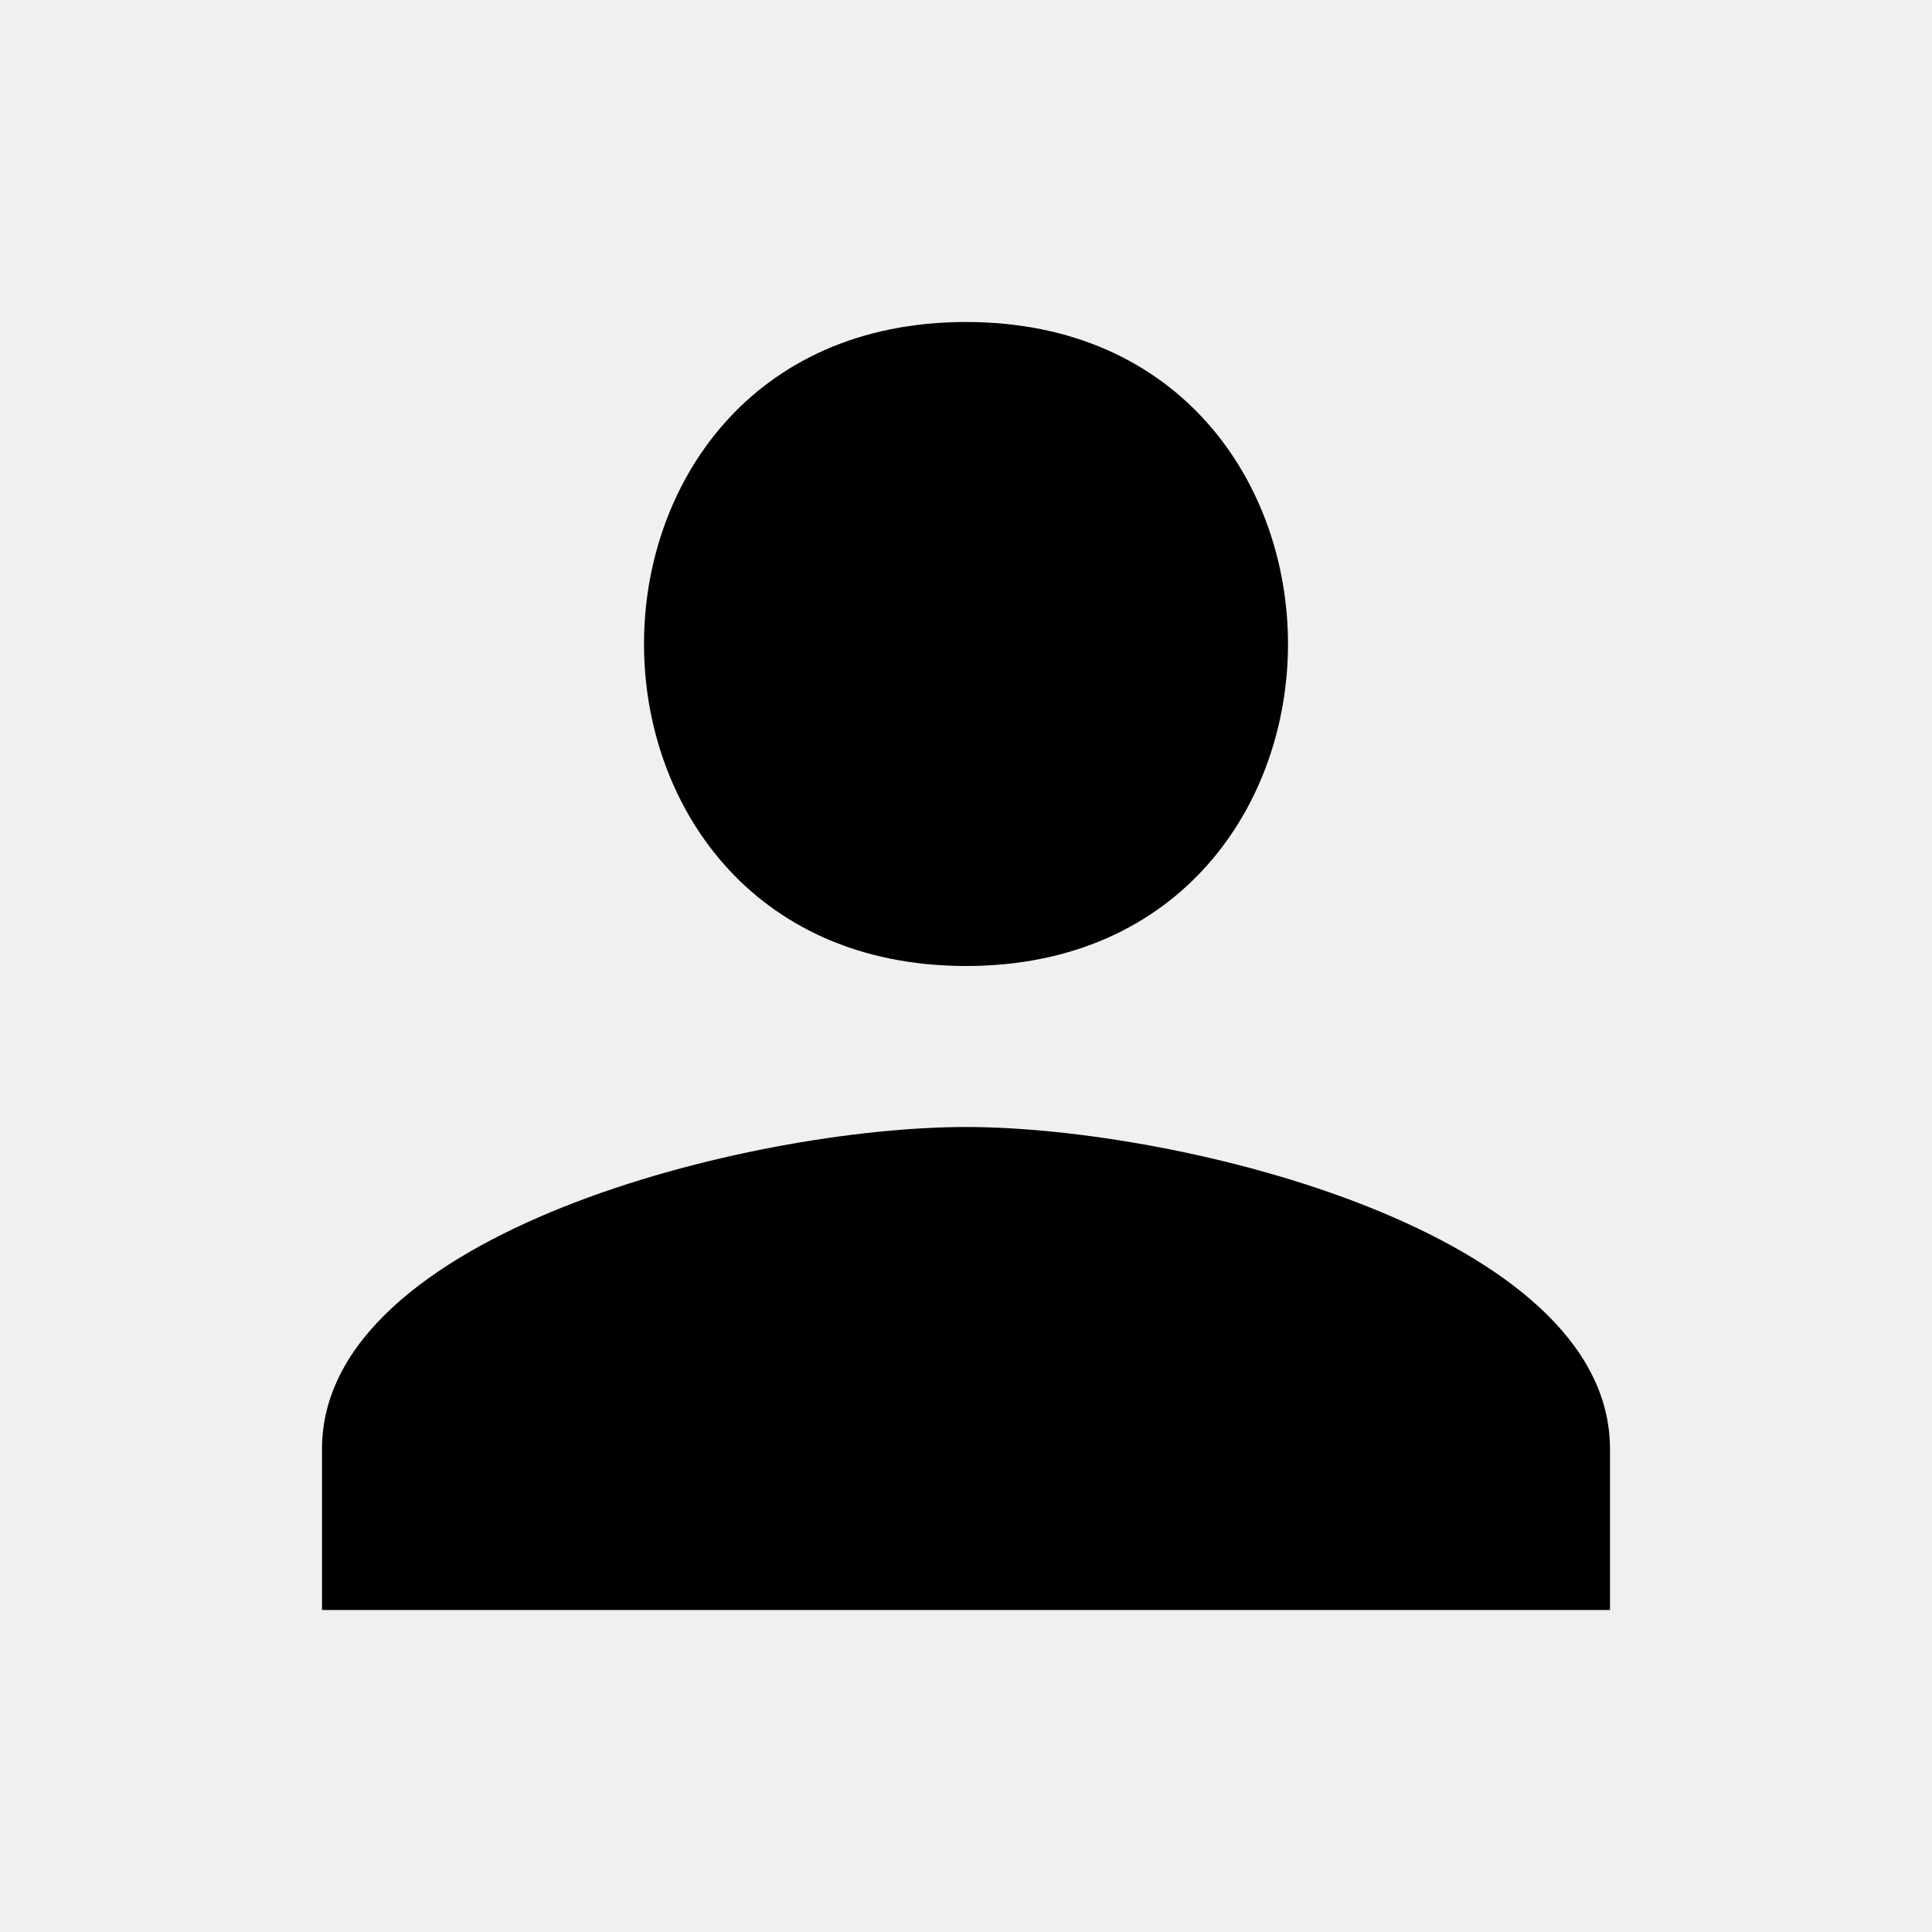
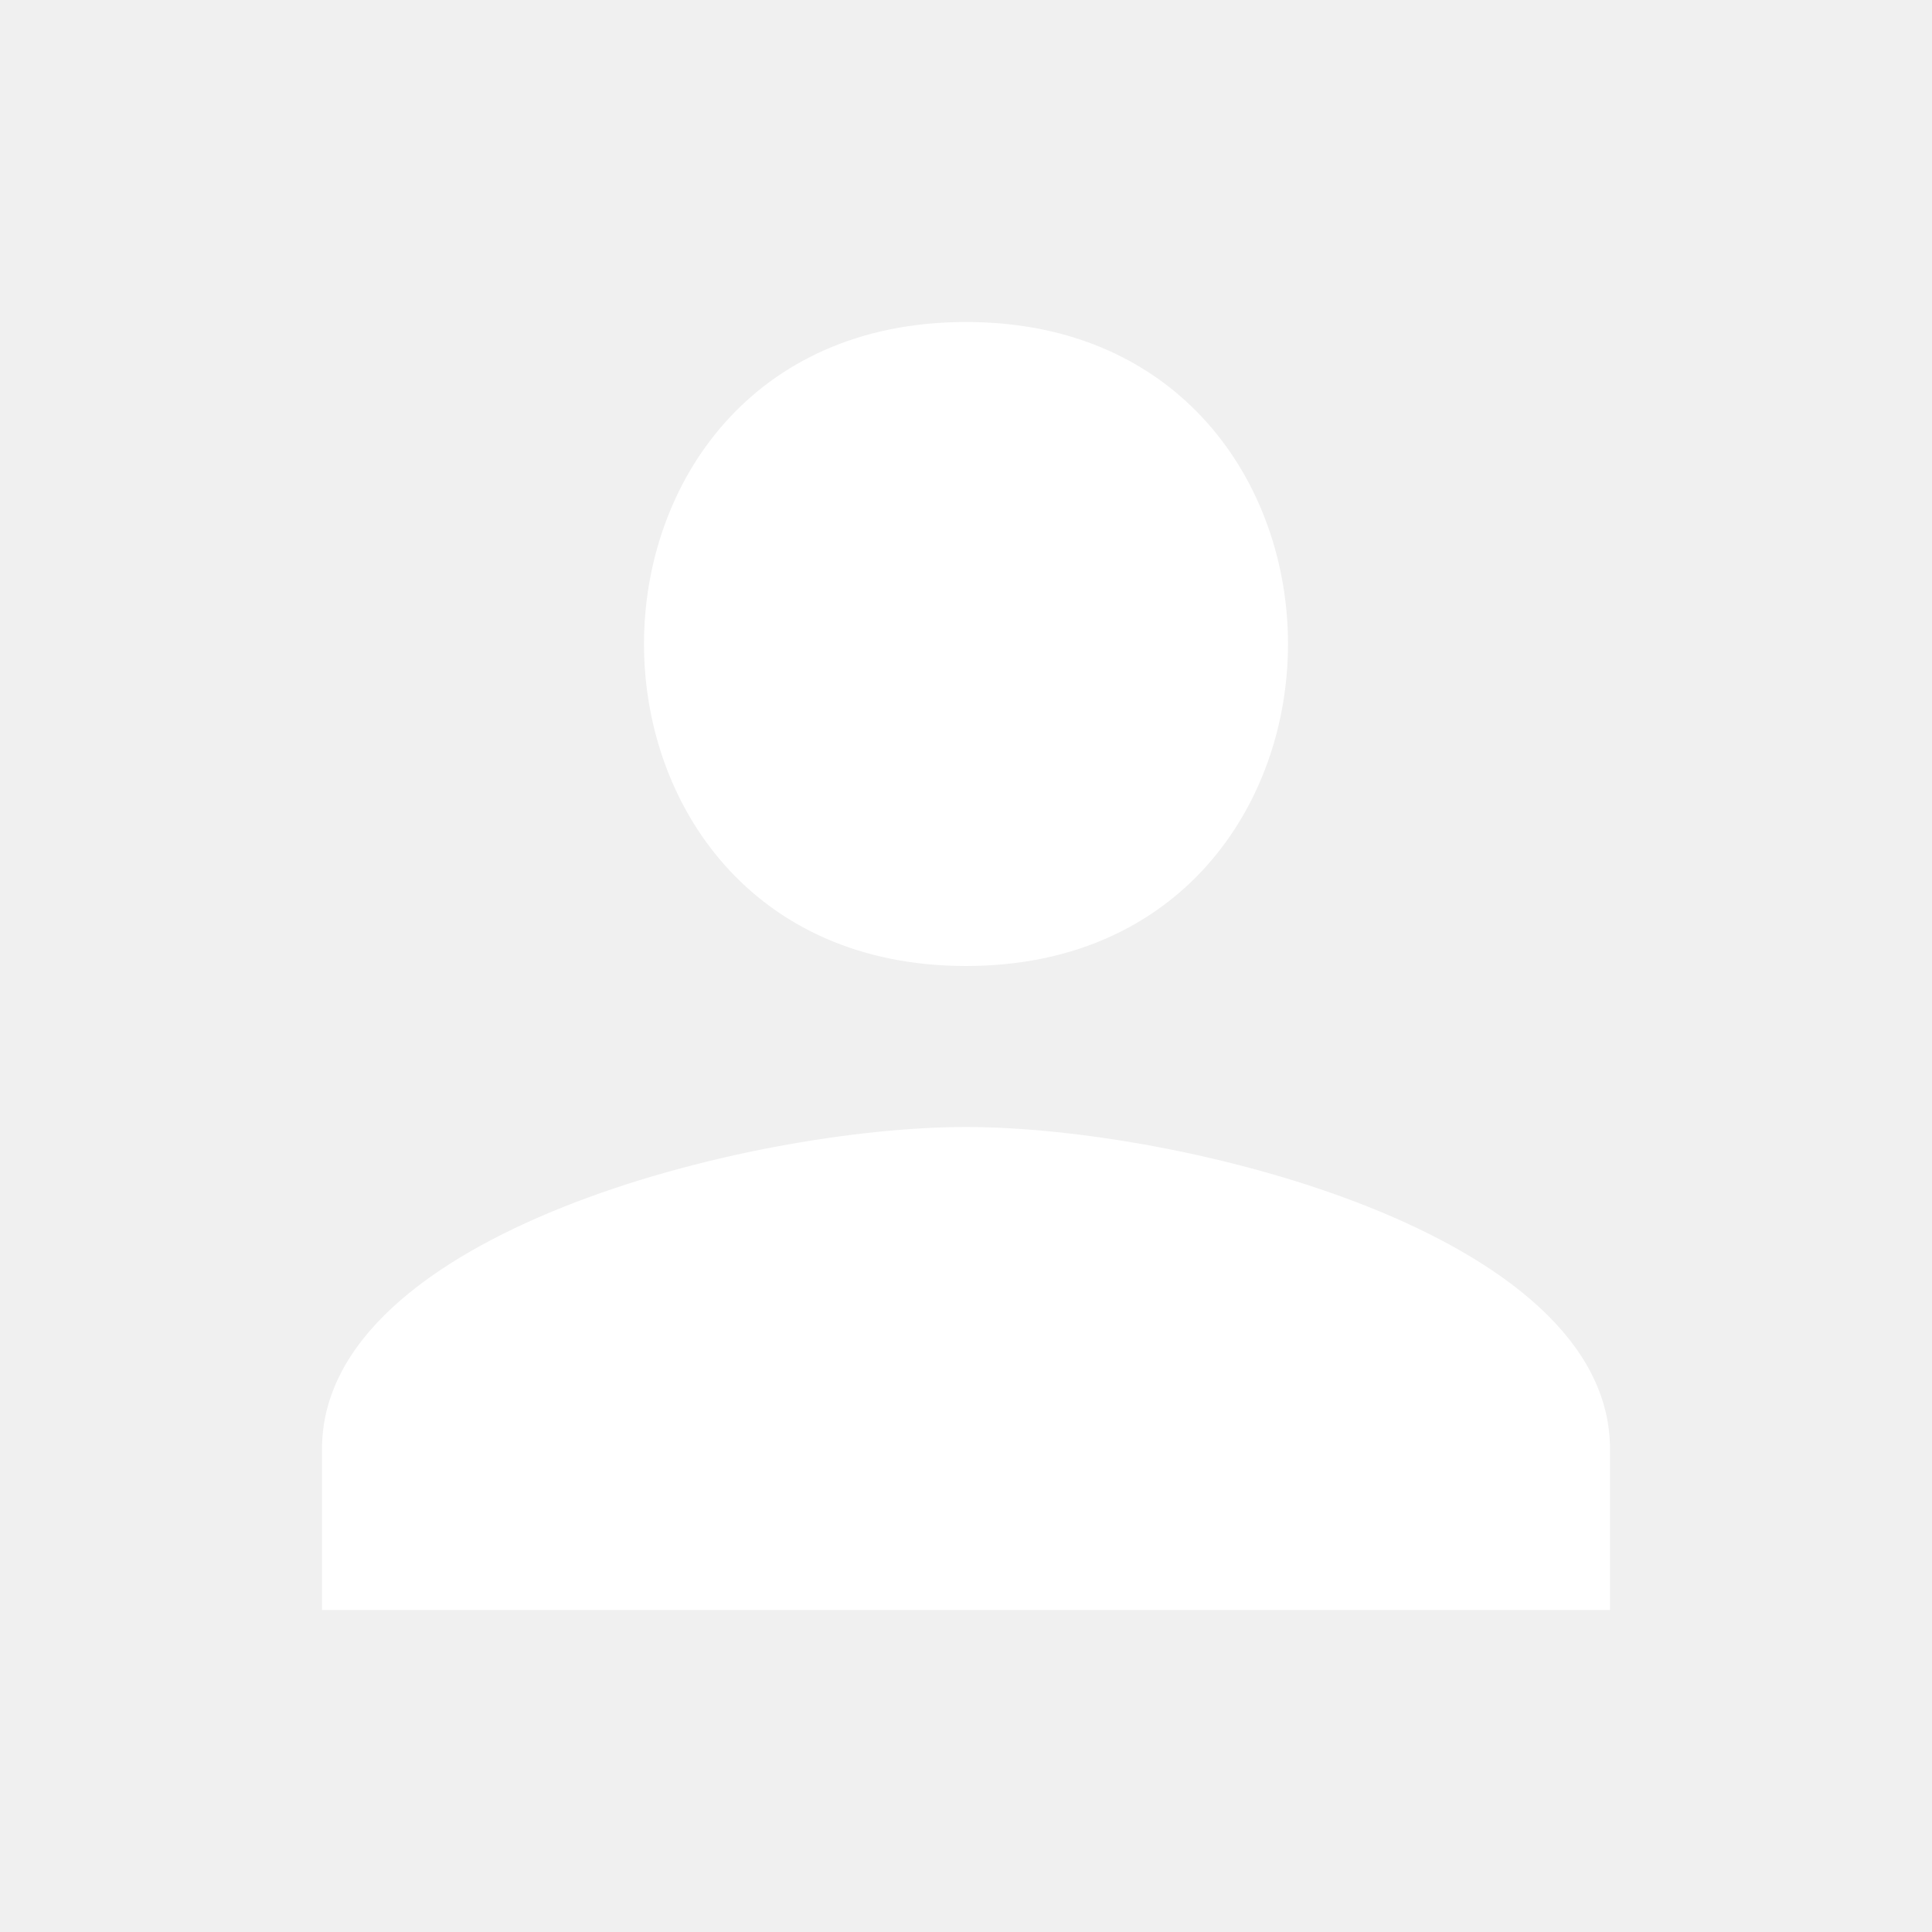
- <svg xmlns="http://www.w3.org/2000/svg" width="50px" height="50px" viewBox="0 0 24 24" fill="#000000">
+ <svg xmlns="http://www.w3.org/2000/svg" width="50px" height="50px" viewBox="0 0 24 24" fill="#ffffff">
  <g id="SVGRepo_bgCarrier" stroke-width="0" />
  <g id="SVGRepo_tracerCarrier" stroke-linecap="round" stroke-linejoin="round" />
  <g id="SVGRepo_iconCarrier">
-     <path d="M12 12c2.672 0 4-2.022 4-4 0-1.978-1.328-4-4-4-2.672 0-4 2.022-4 4 0 1.978 1.328 4 4 4zm0 2c-2.672 0-8 1.316-8 4v2h16v-2c0-2.684-5.328-4-8-4z" fill="#000000" />
+     <path d="M12 12c2.672 0 4-2.022 4-4 0-1.978-1.328-4-4-4-2.672 0-4 2.022-4 4 0 1.978 1.328 4 4 4zm0 2c-2.672 0-8 1.316-8 4v2h16v-2c0-2.684-5.328-4-8-4z" fill="#ffffff" />
  </g>
</svg>
